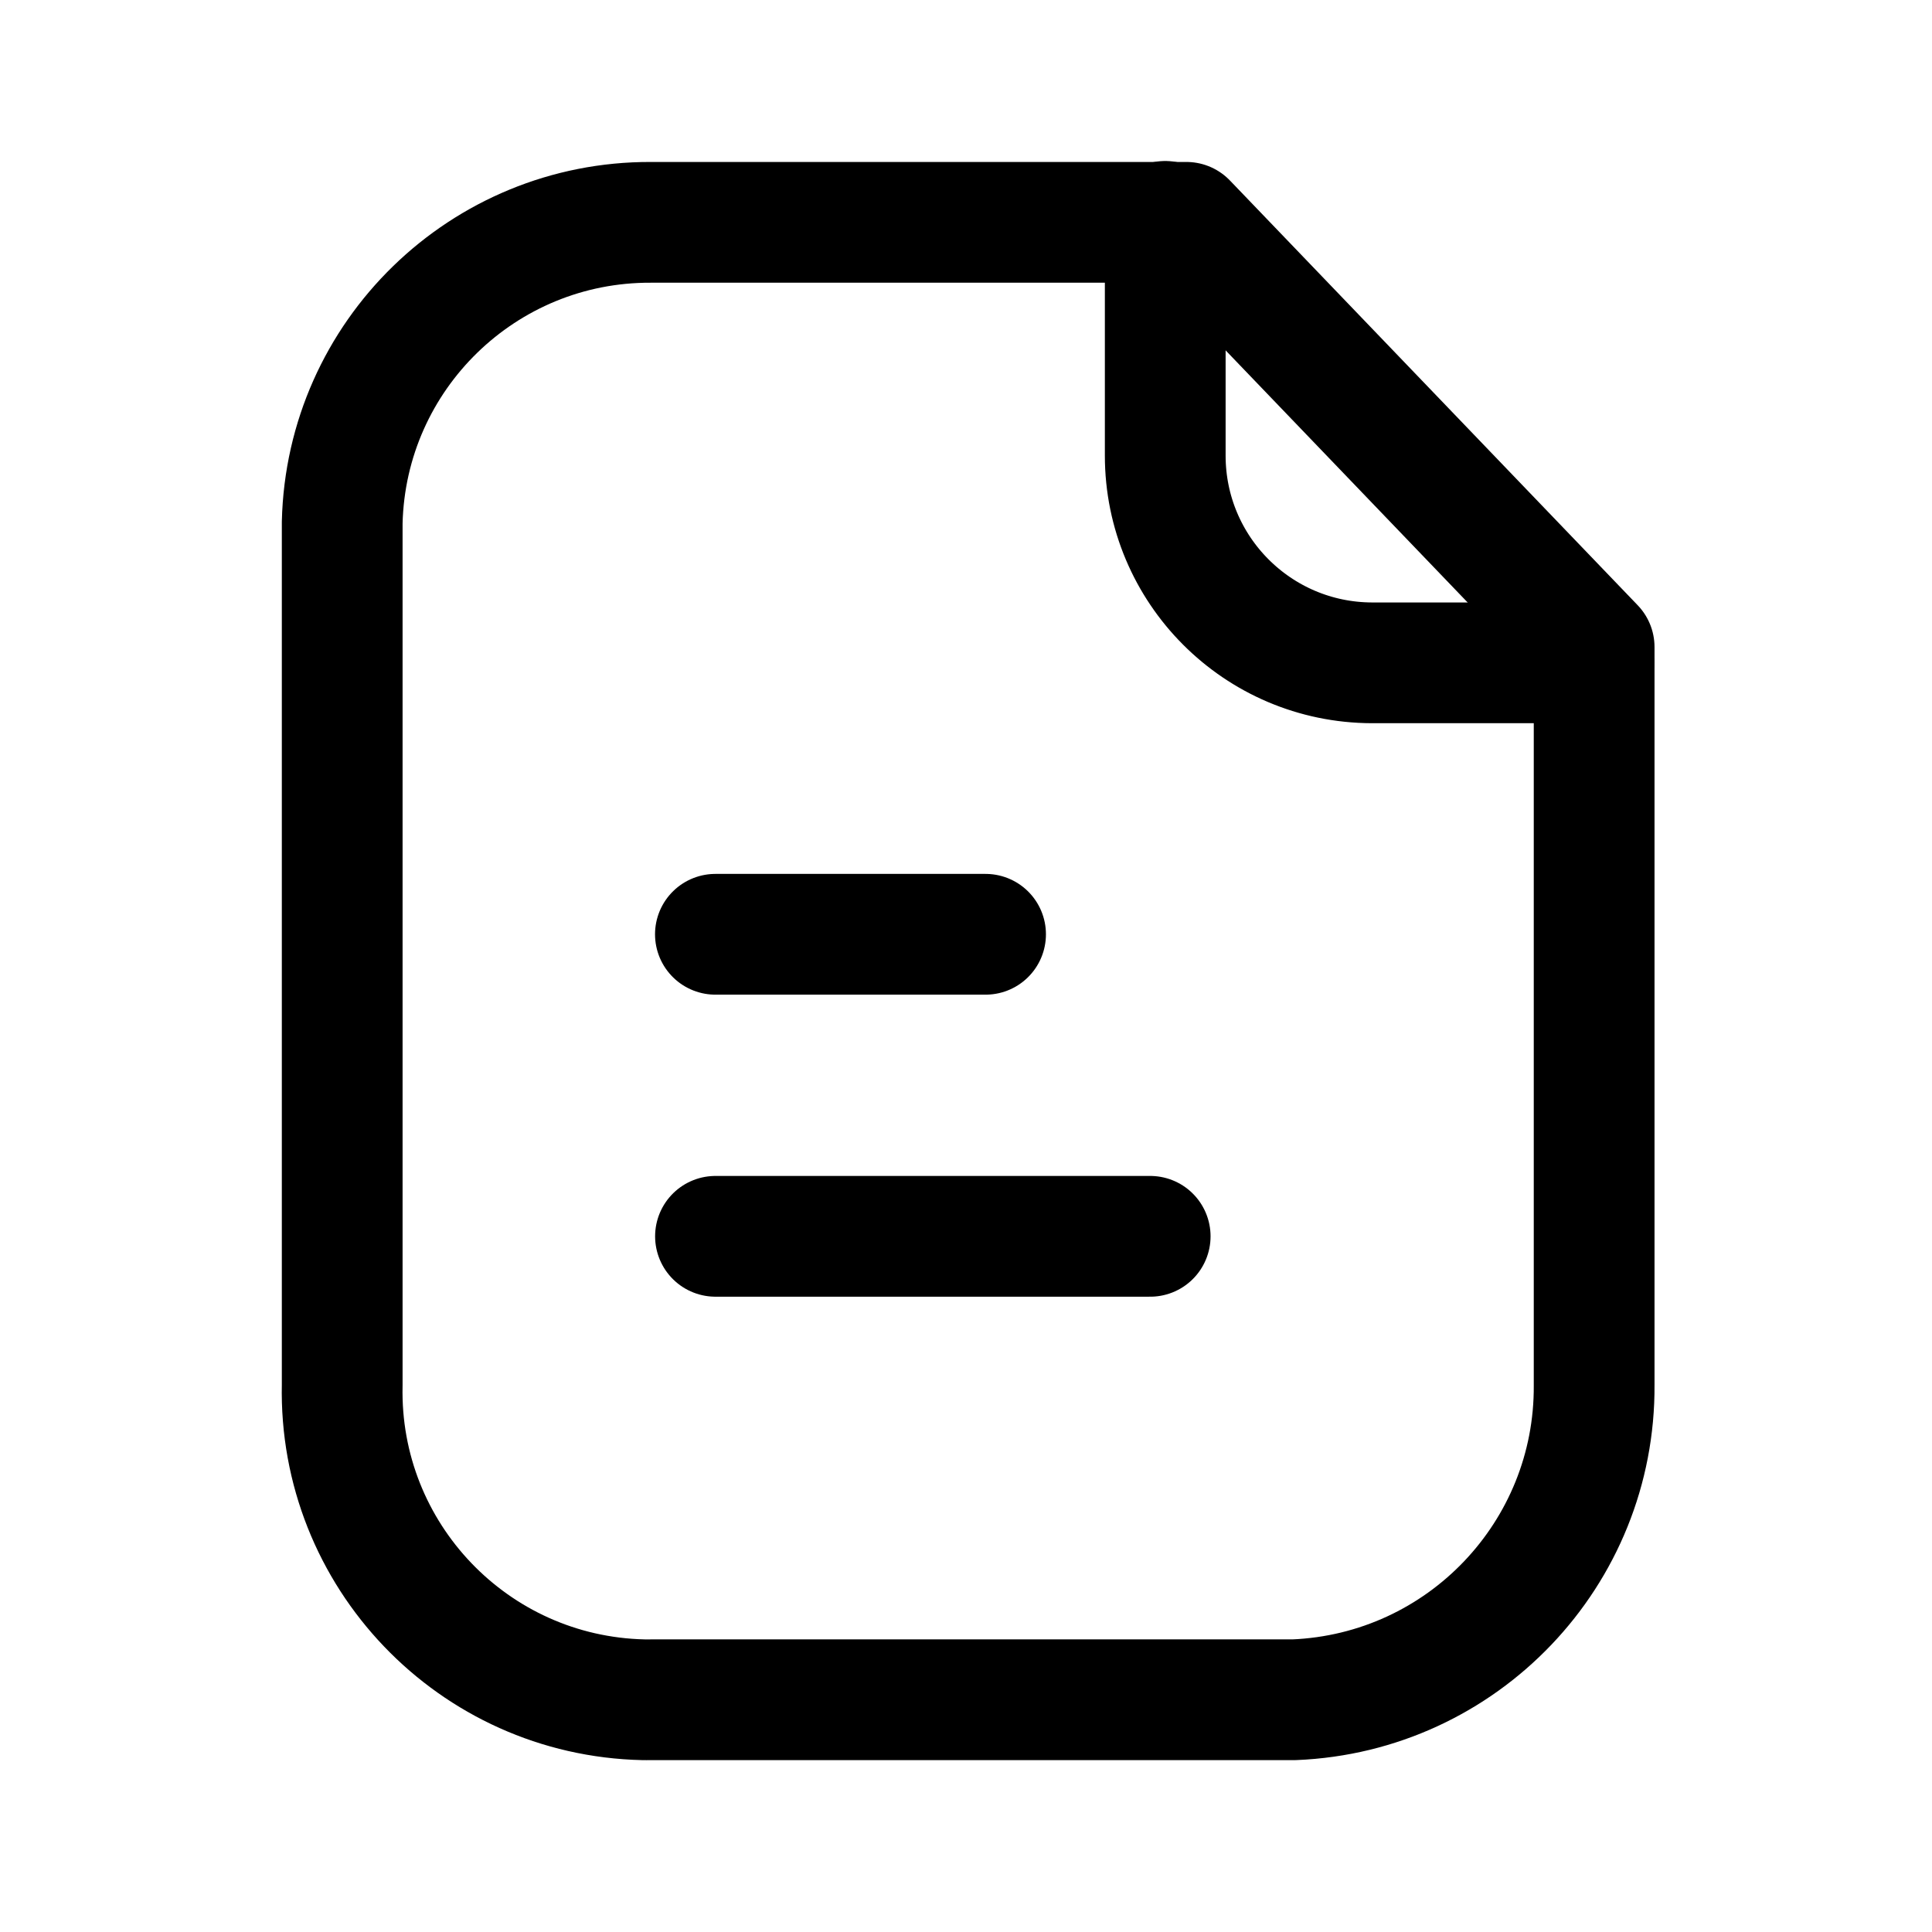
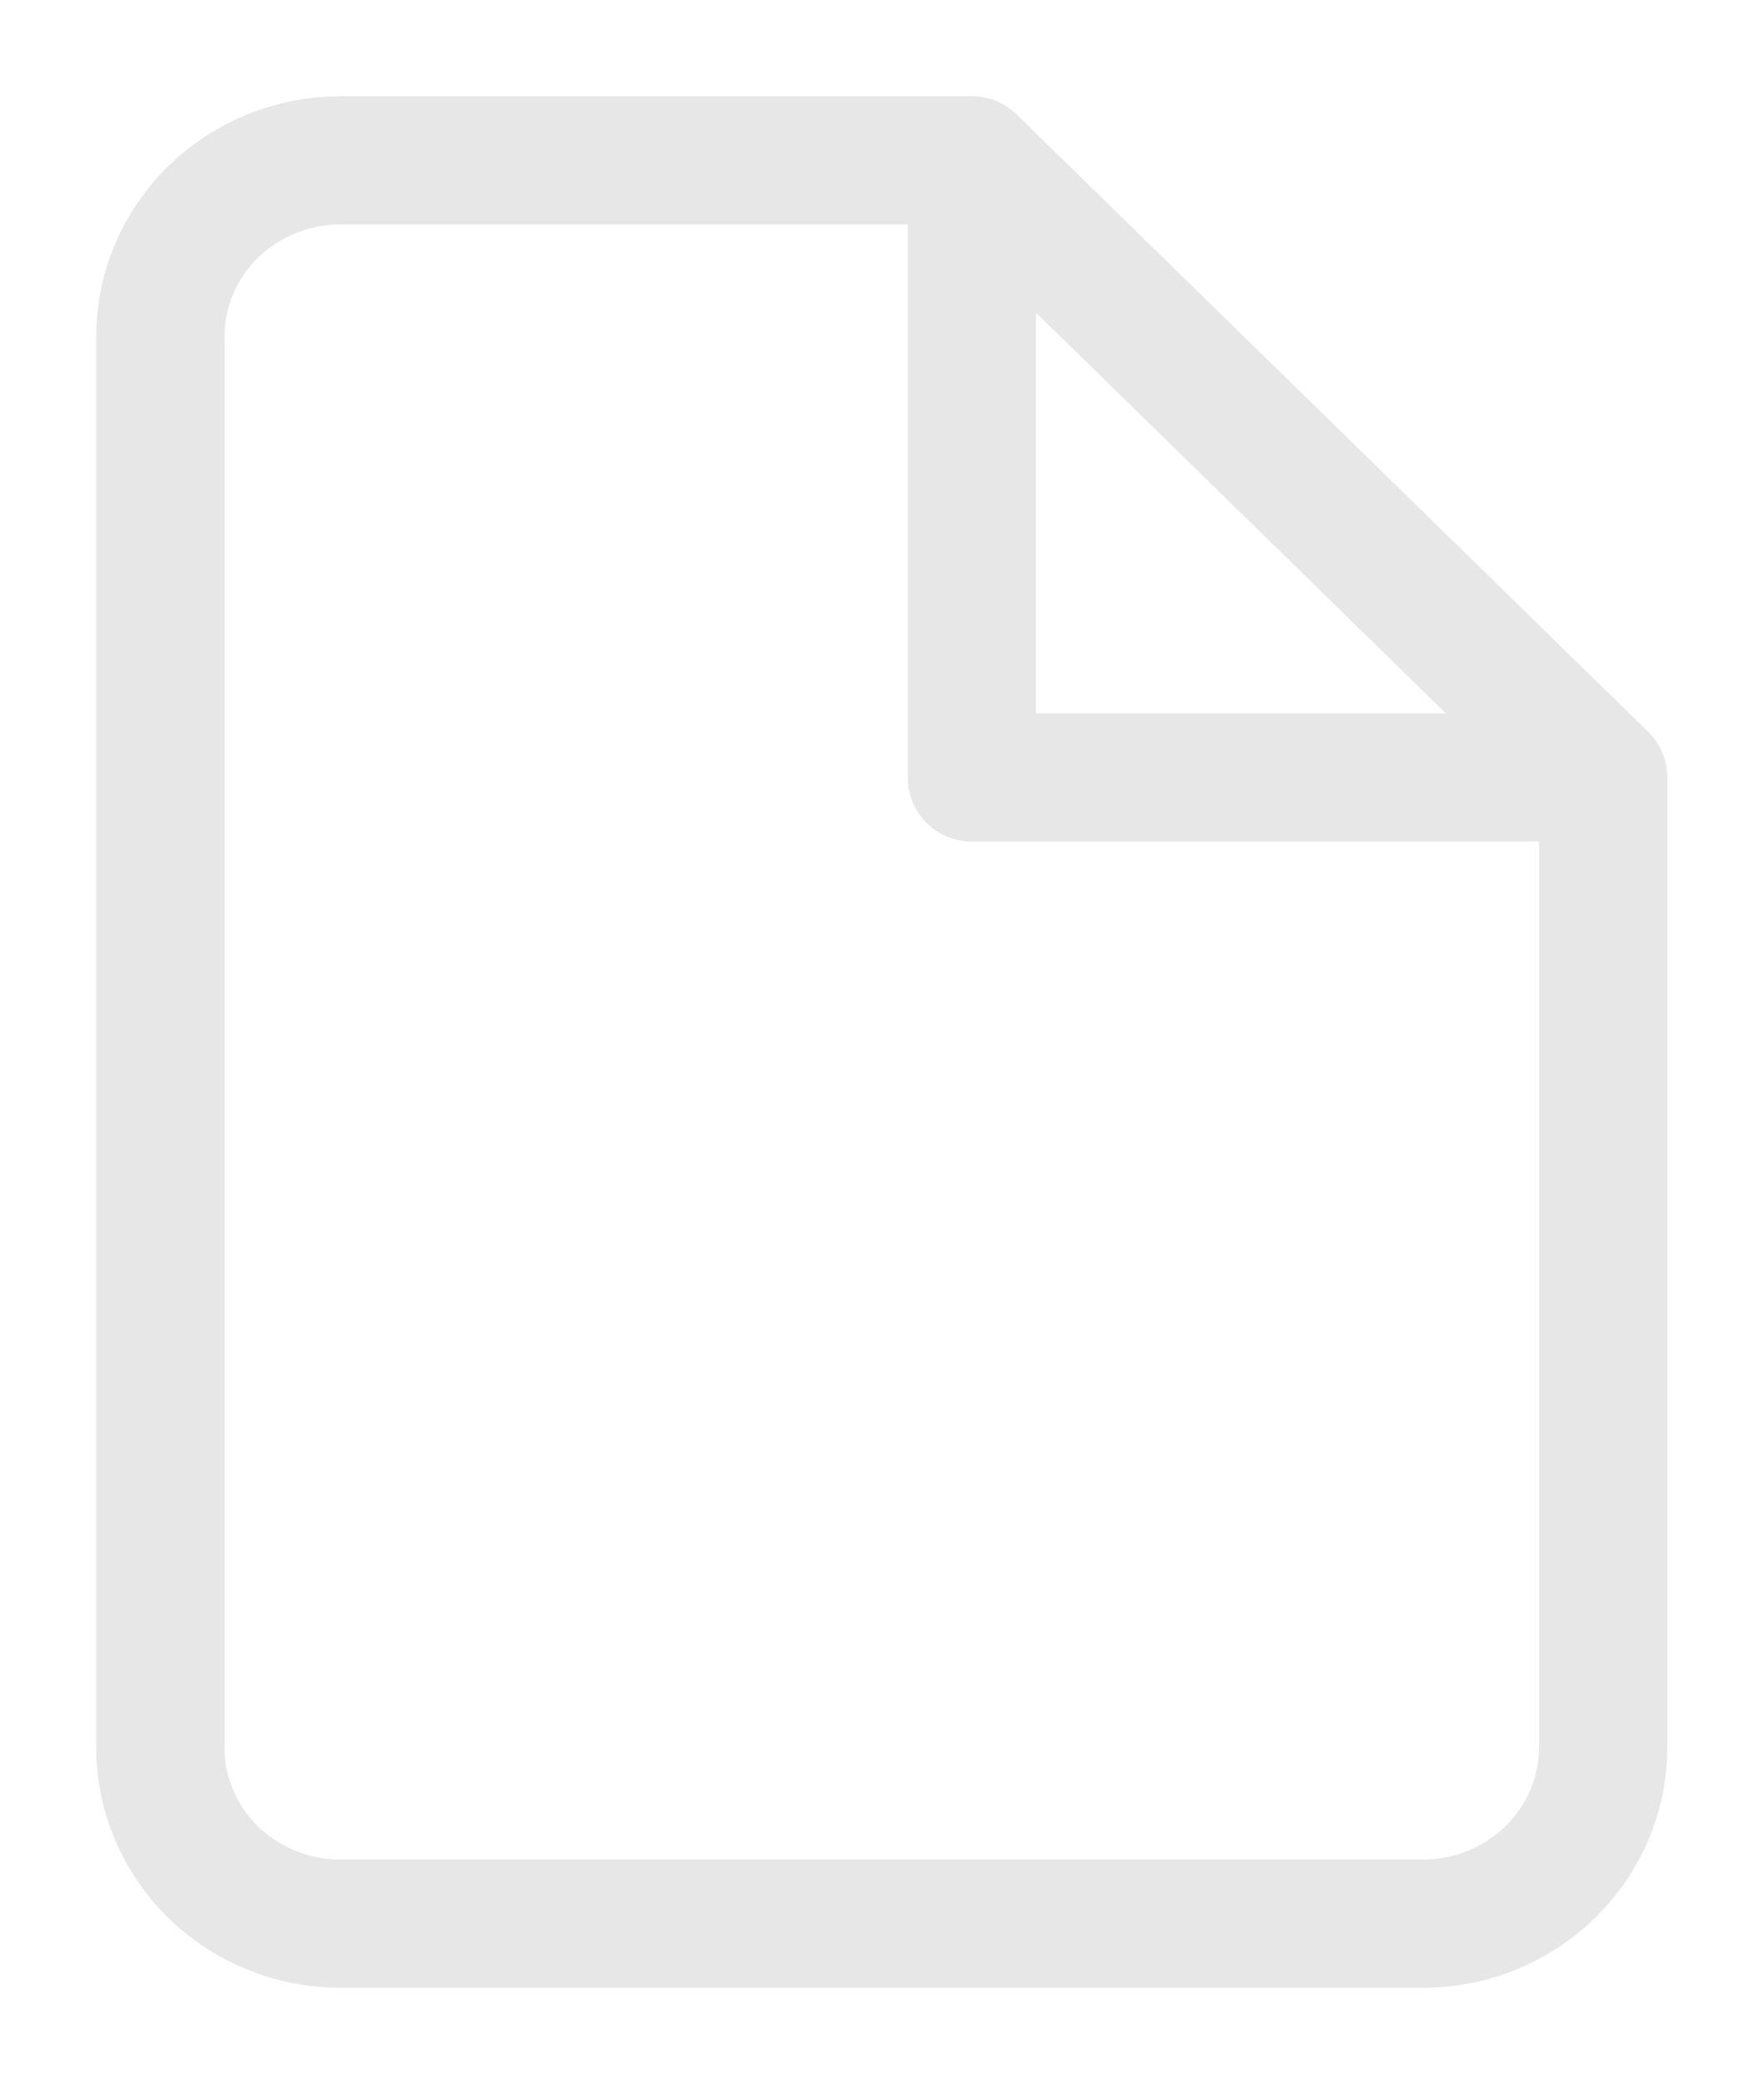
- <svg xmlns="http://www.w3.org/2000/svg" width="24" height="24" viewBox="0 0 24 24" fill="none">
-   <path fill-rule="evenodd" clip-rule="evenodd" d="M14.738 2.762H8.085C6.005 2.754 4.3 4.412 4.251 6.491V17.204C4.205 19.317 5.88 21.068 7.993 21.115C8.024 21.115 8.054 21.116 8.085 21.115H16.074C18.168 21.03 19.818 19.3 19.803 17.204V8.038L14.738 2.762Z" stroke="currentColor" stroke-width="1.5" stroke-linecap="round" stroke-linejoin="round" />
-   <path d="M14.475 2.75V5.659C14.475 7.079 15.623 8.23 17.043 8.234H19.798" stroke="currentColor" stroke-width="1.5" stroke-linecap="round" stroke-linejoin="round" />
-   <path d="M14.288 15.358H8.888" stroke="currentColor" stroke-width="1.5" stroke-linecap="round" stroke-linejoin="round" />
-   <path d="M12.243 11.606H8.887" stroke="currentColor" stroke-width="1.5" stroke-linecap="round" stroke-linejoin="round" />
+ <svg xmlns="http://www.w3.org/2000/svg" width="11" height="13" viewBox="0 0 11 13" fill="none">
+   <path d="M6.062 1H2.125C1.827 1 1.54 1.116 1.329 1.322C1.119 1.528 1 1.808 1 2.1V10.9C1 11.192 1.119 11.472 1.329 11.678C1.54 11.884 1.827 12 2.125 12H8.875C9.173 12 9.46 11.884 9.67 11.678C9.881 11.472 10 11.192 10 10.9V4.85M6.062 1L10 4.85M6.062 1V4.85H10" stroke="#E7E7E7" stroke-width="0.8" stroke-linecap="round" stroke-linejoin="round" />
</svg>
